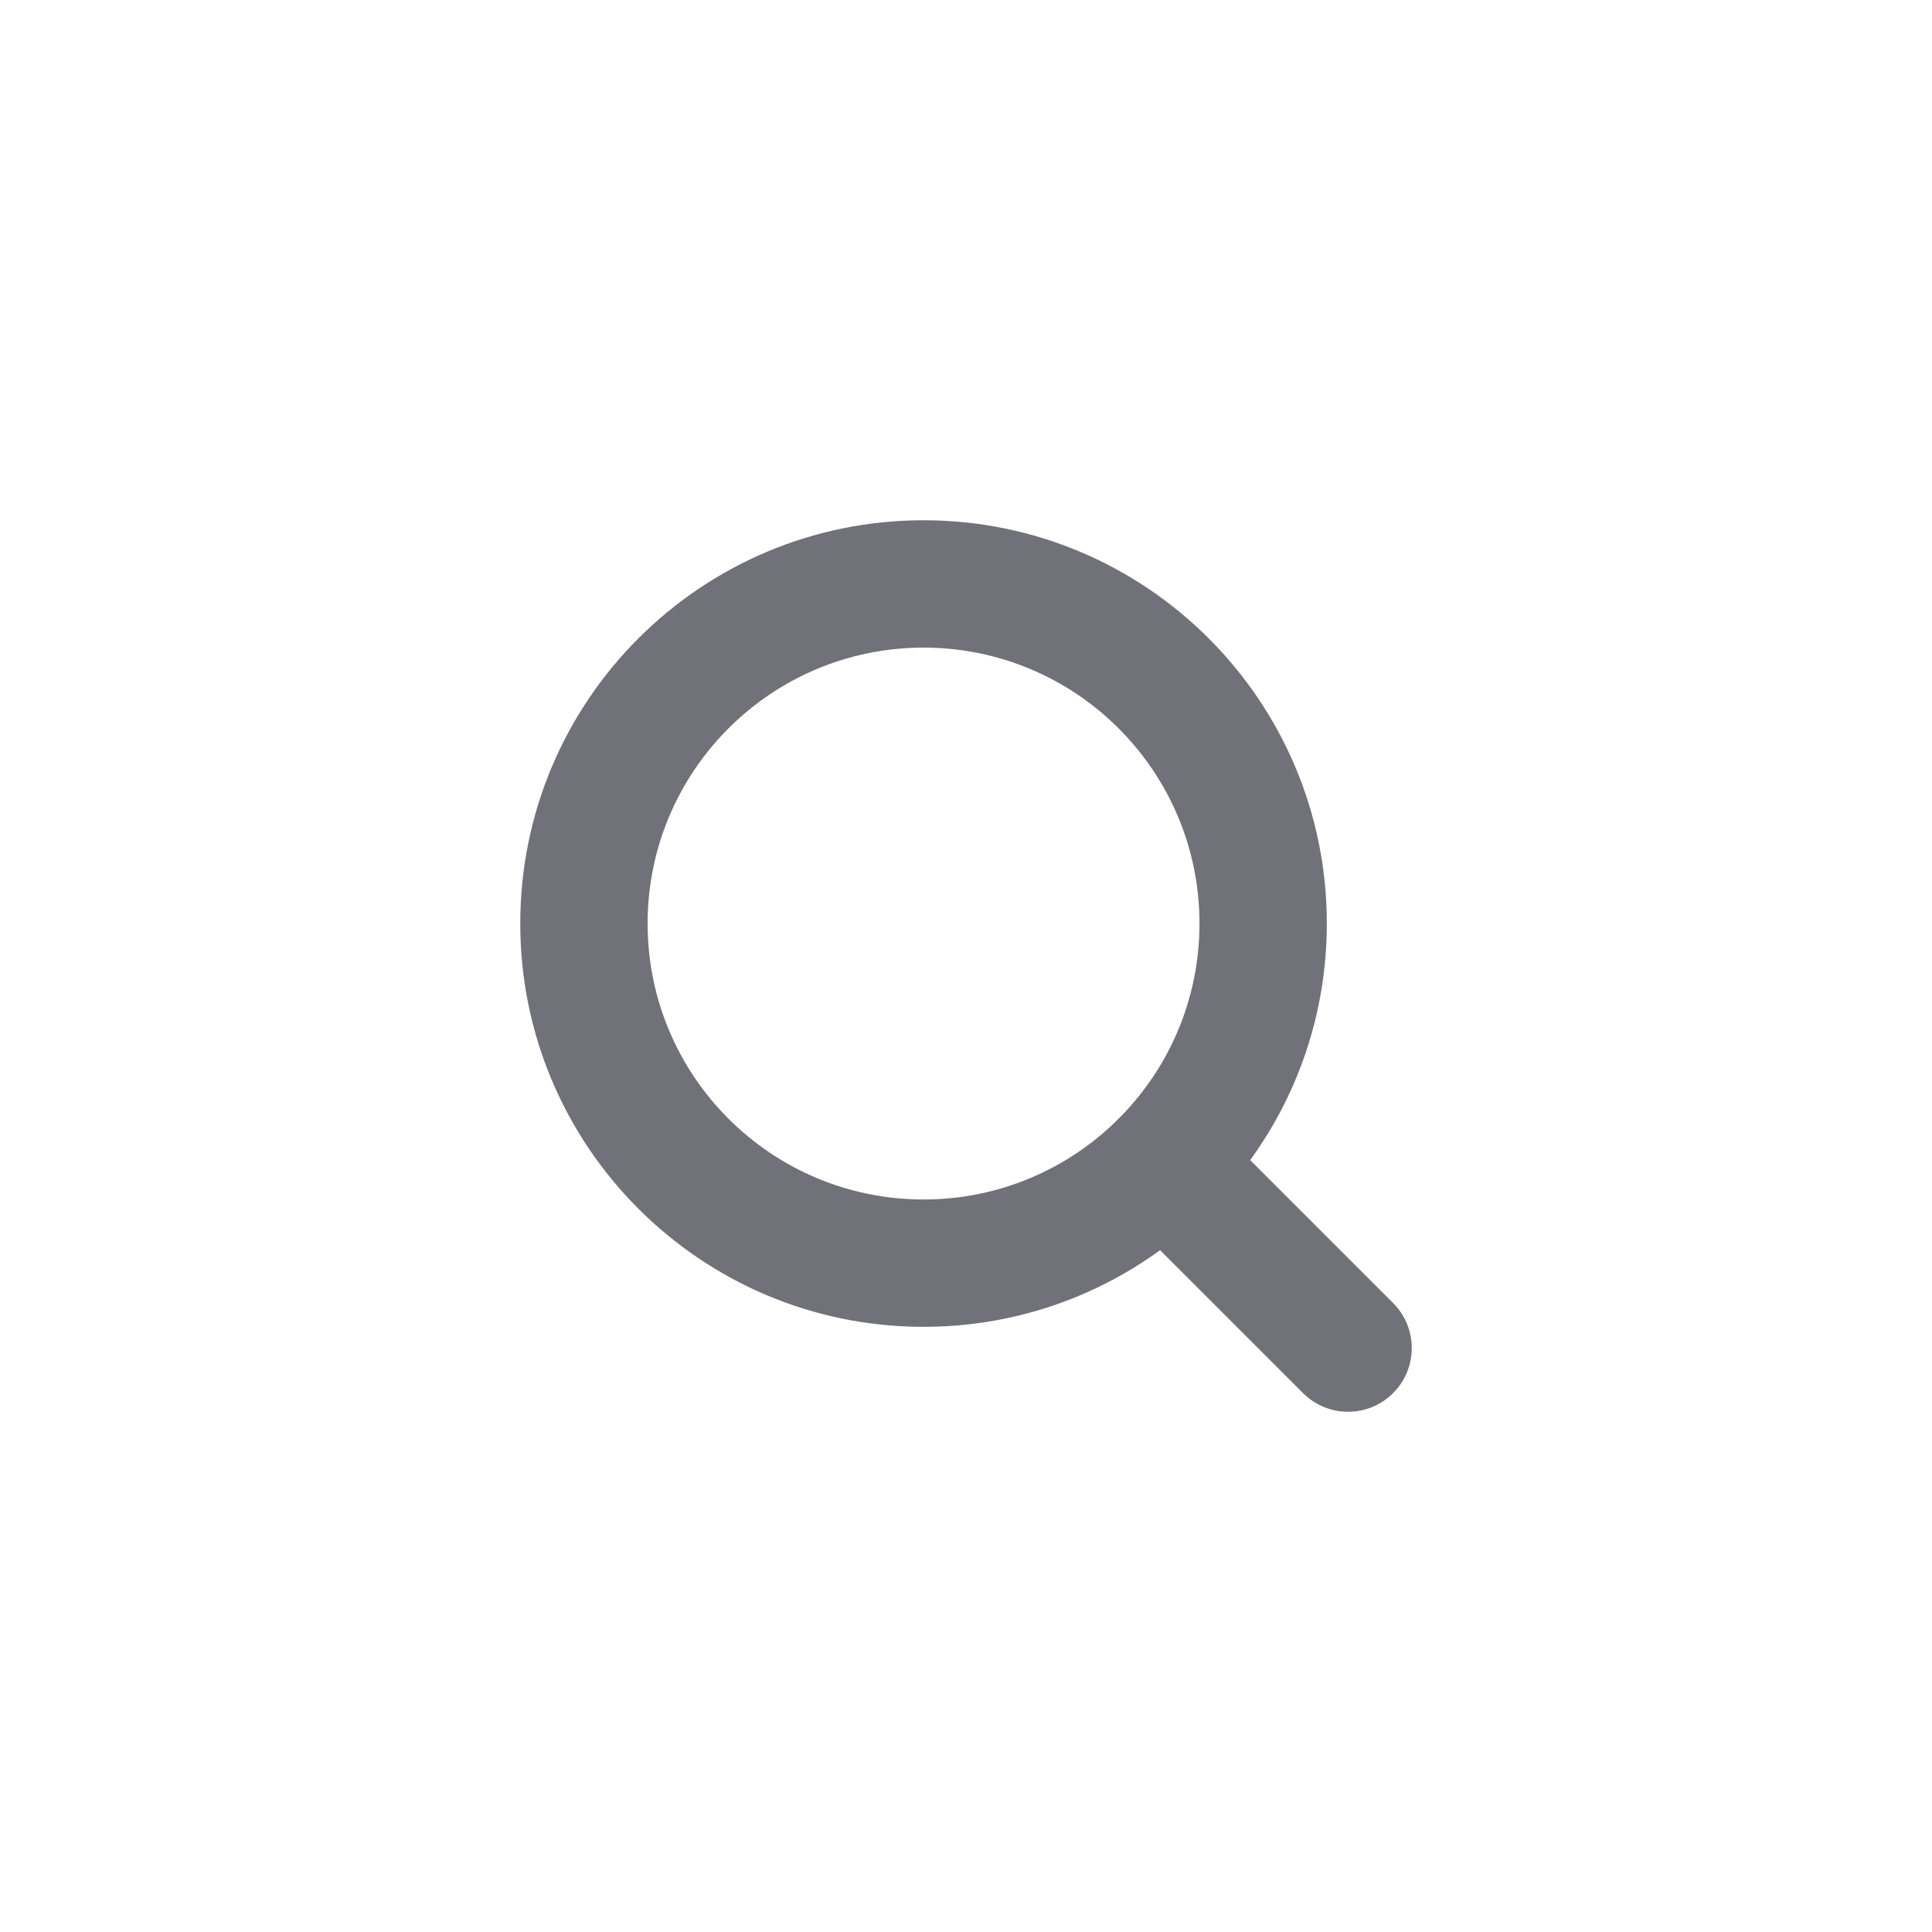
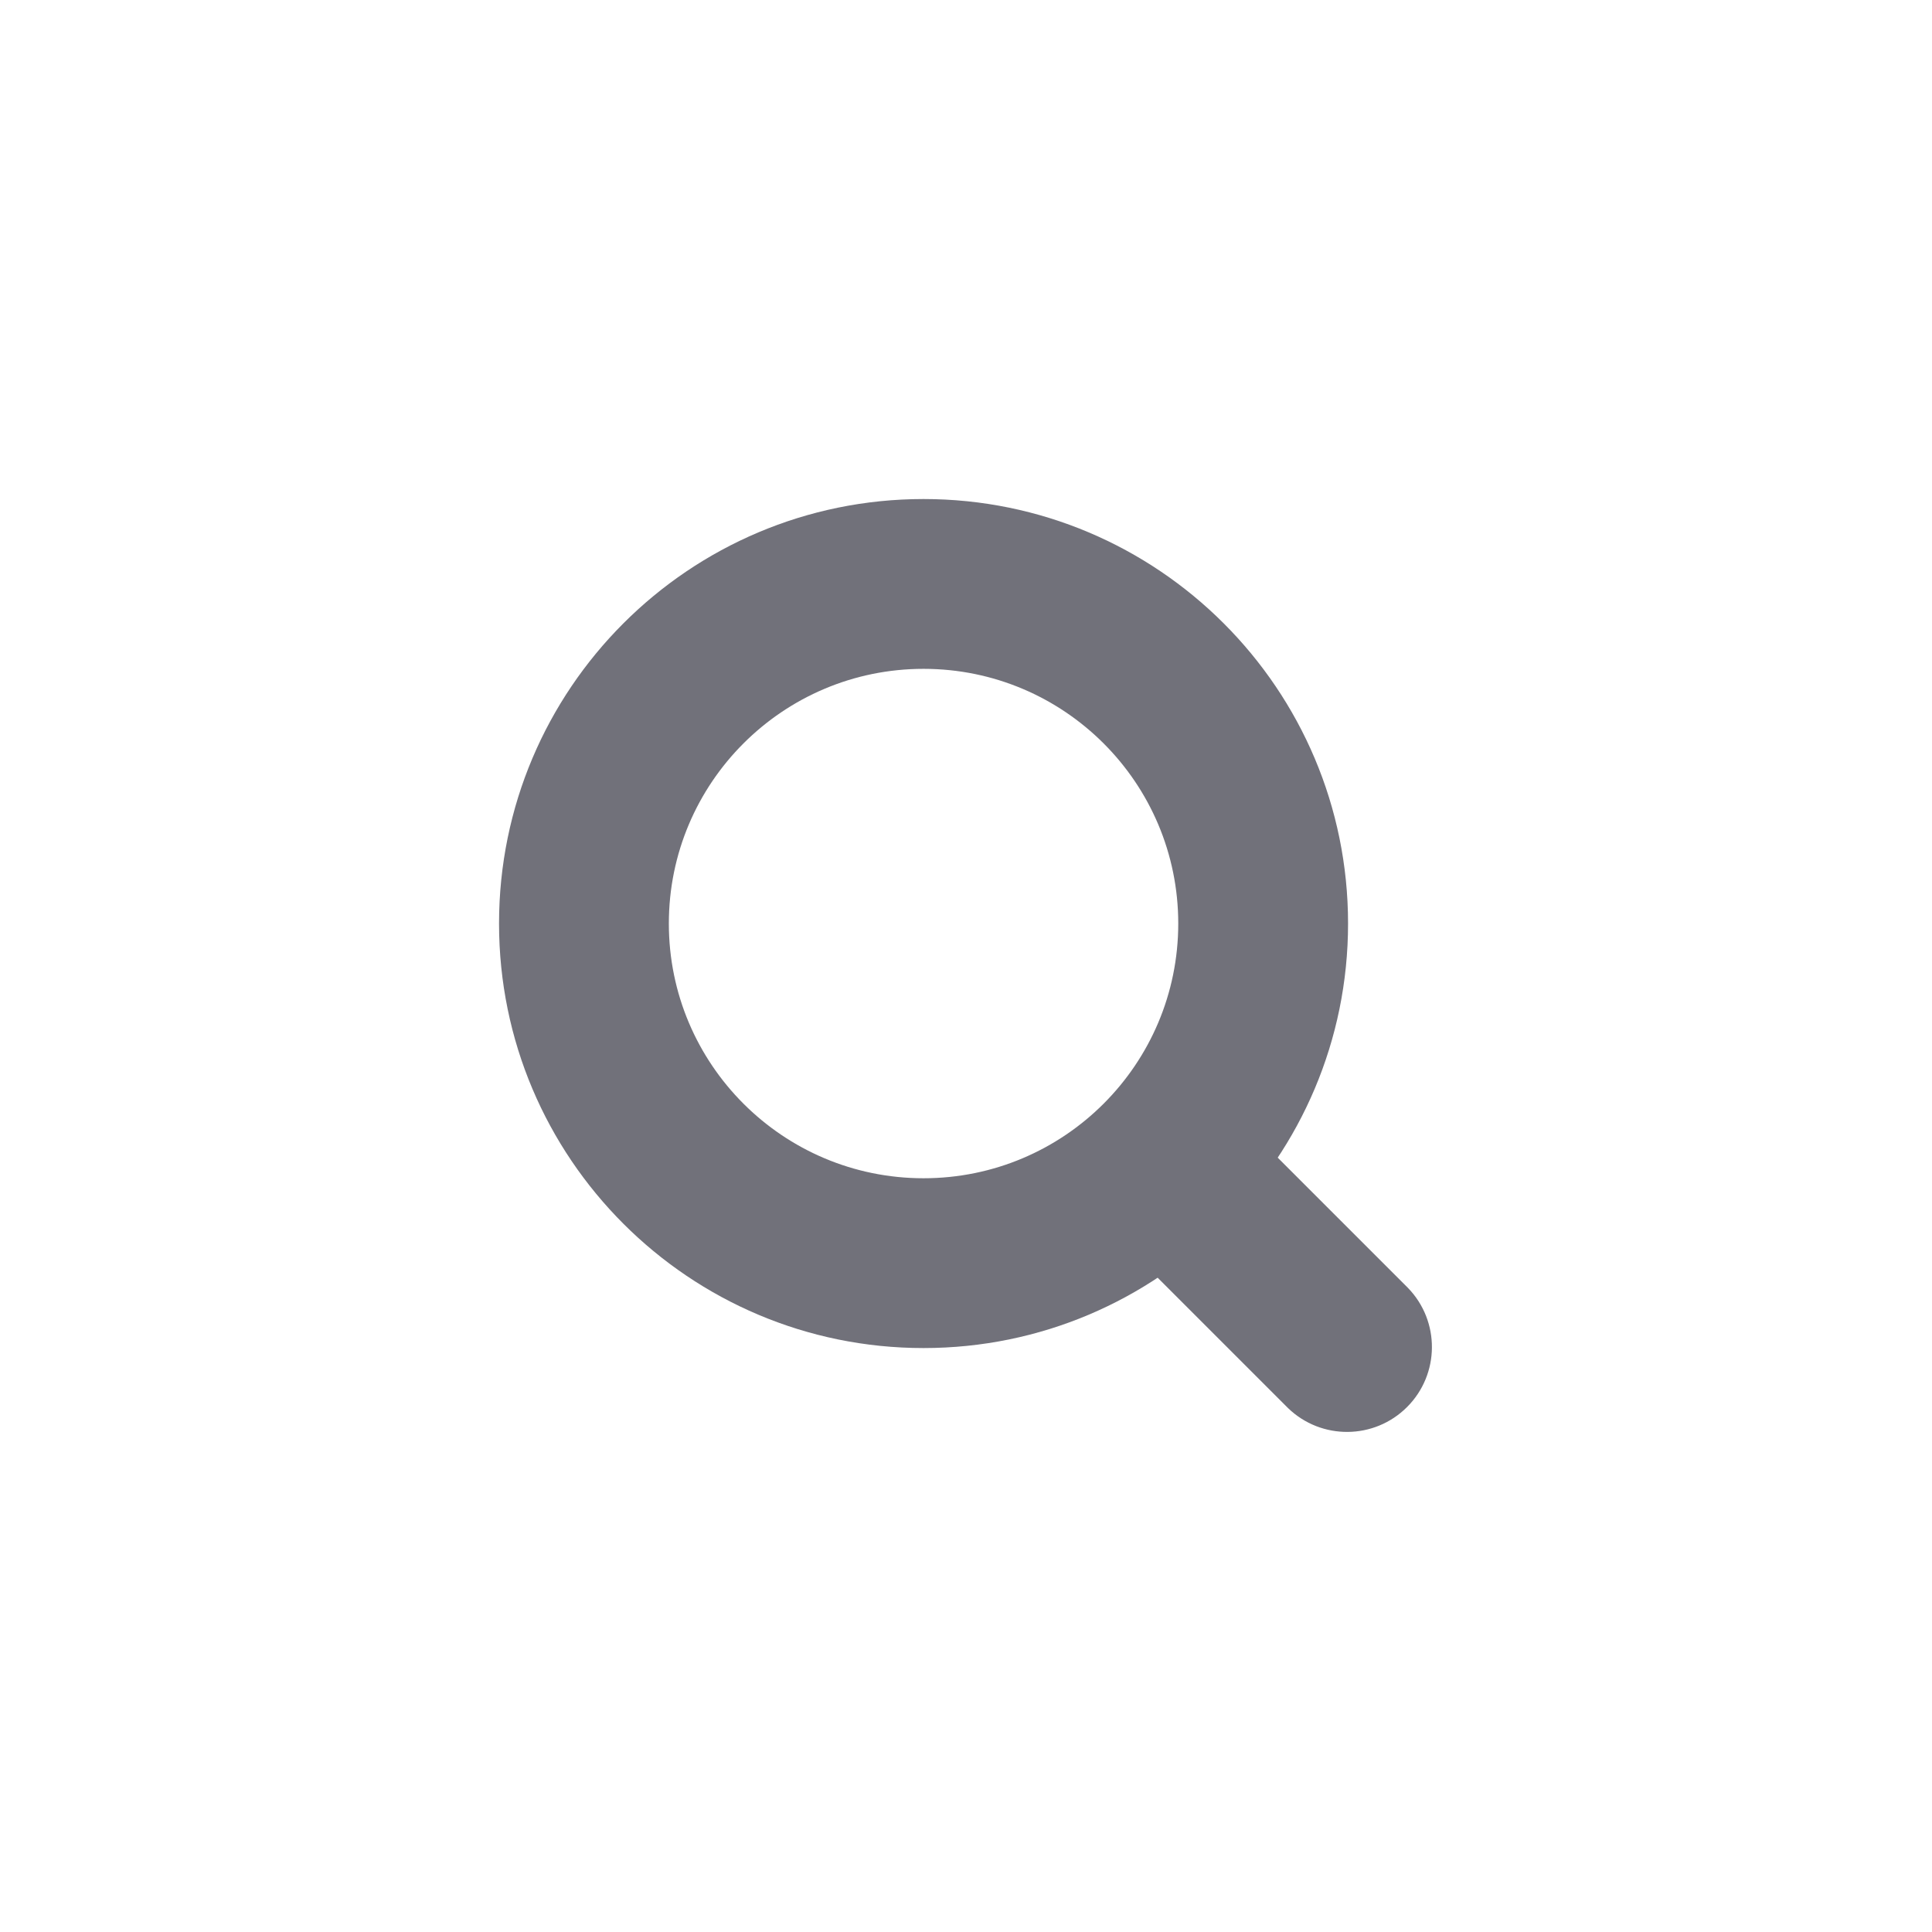
<svg xmlns="http://www.w3.org/2000/svg" width="1024" height="1024" viewBox="0 0 1024 1024">
  <g transform="translate(242 242) scale(22.5)" fill="#71717a">
-     <path fill-rule="evenodd" d="M1.5 11a9.5 9.5 0 1 0 19 0a9.5 9.5 0 1 0-19 0ZM4.5 11a6.5 6.5 0 1 0 13 0a6.5 6.5 0 1 0-13 0Z" />
-     <path d="M15.599 17.721L19.939 22.061A1.5 1.5 0 0 0 22.061 19.939L17.721 15.599A1.5 1.5 0 0 0 15.599 17.721Z" />
+     <path fill-rule="evenodd" d="M1 11a10 10 0 1 0 20 0a10 10 0 1 0-20 0ZM5 11a6 6 0 1 0 12 0a6 6 0 1 0-12 0Z" />
+     <path d="M15.246 18.074L19.586 22.414A2 2 0 0 0 22.414 19.586L18.074 15.246A2 2 0 0 0 15.246 18.074Z" />
  </g>
</svg>
